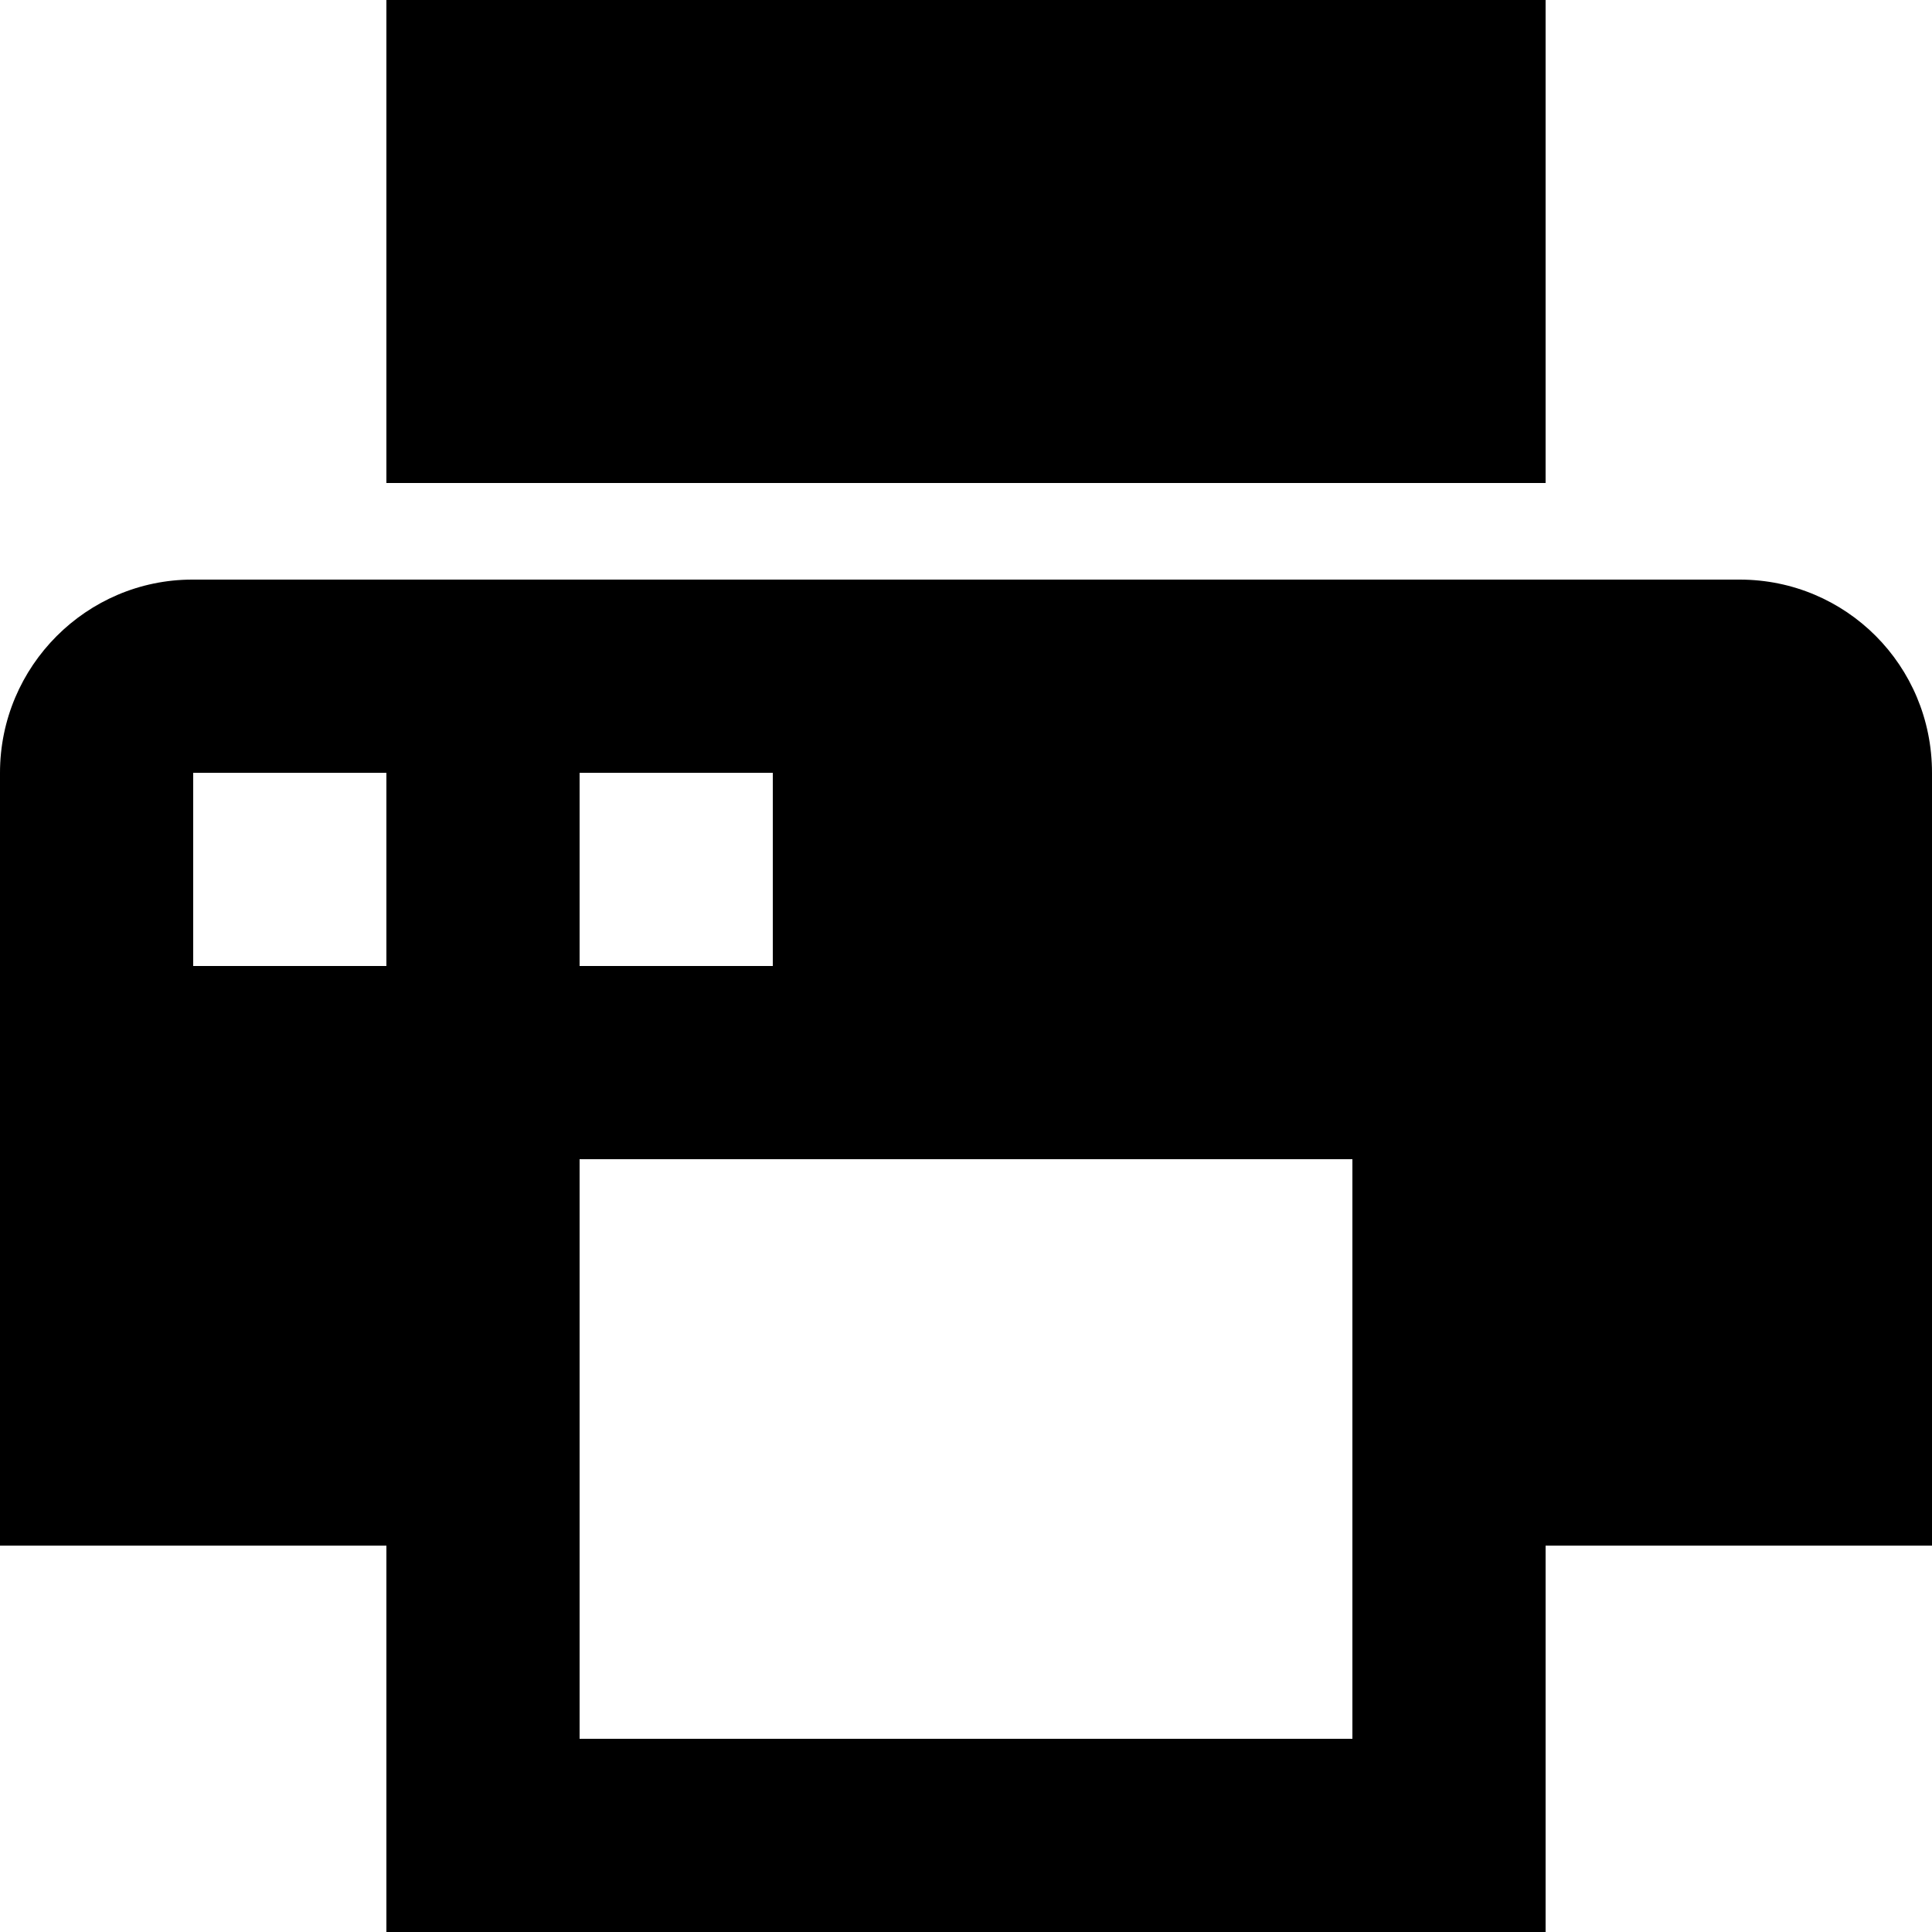
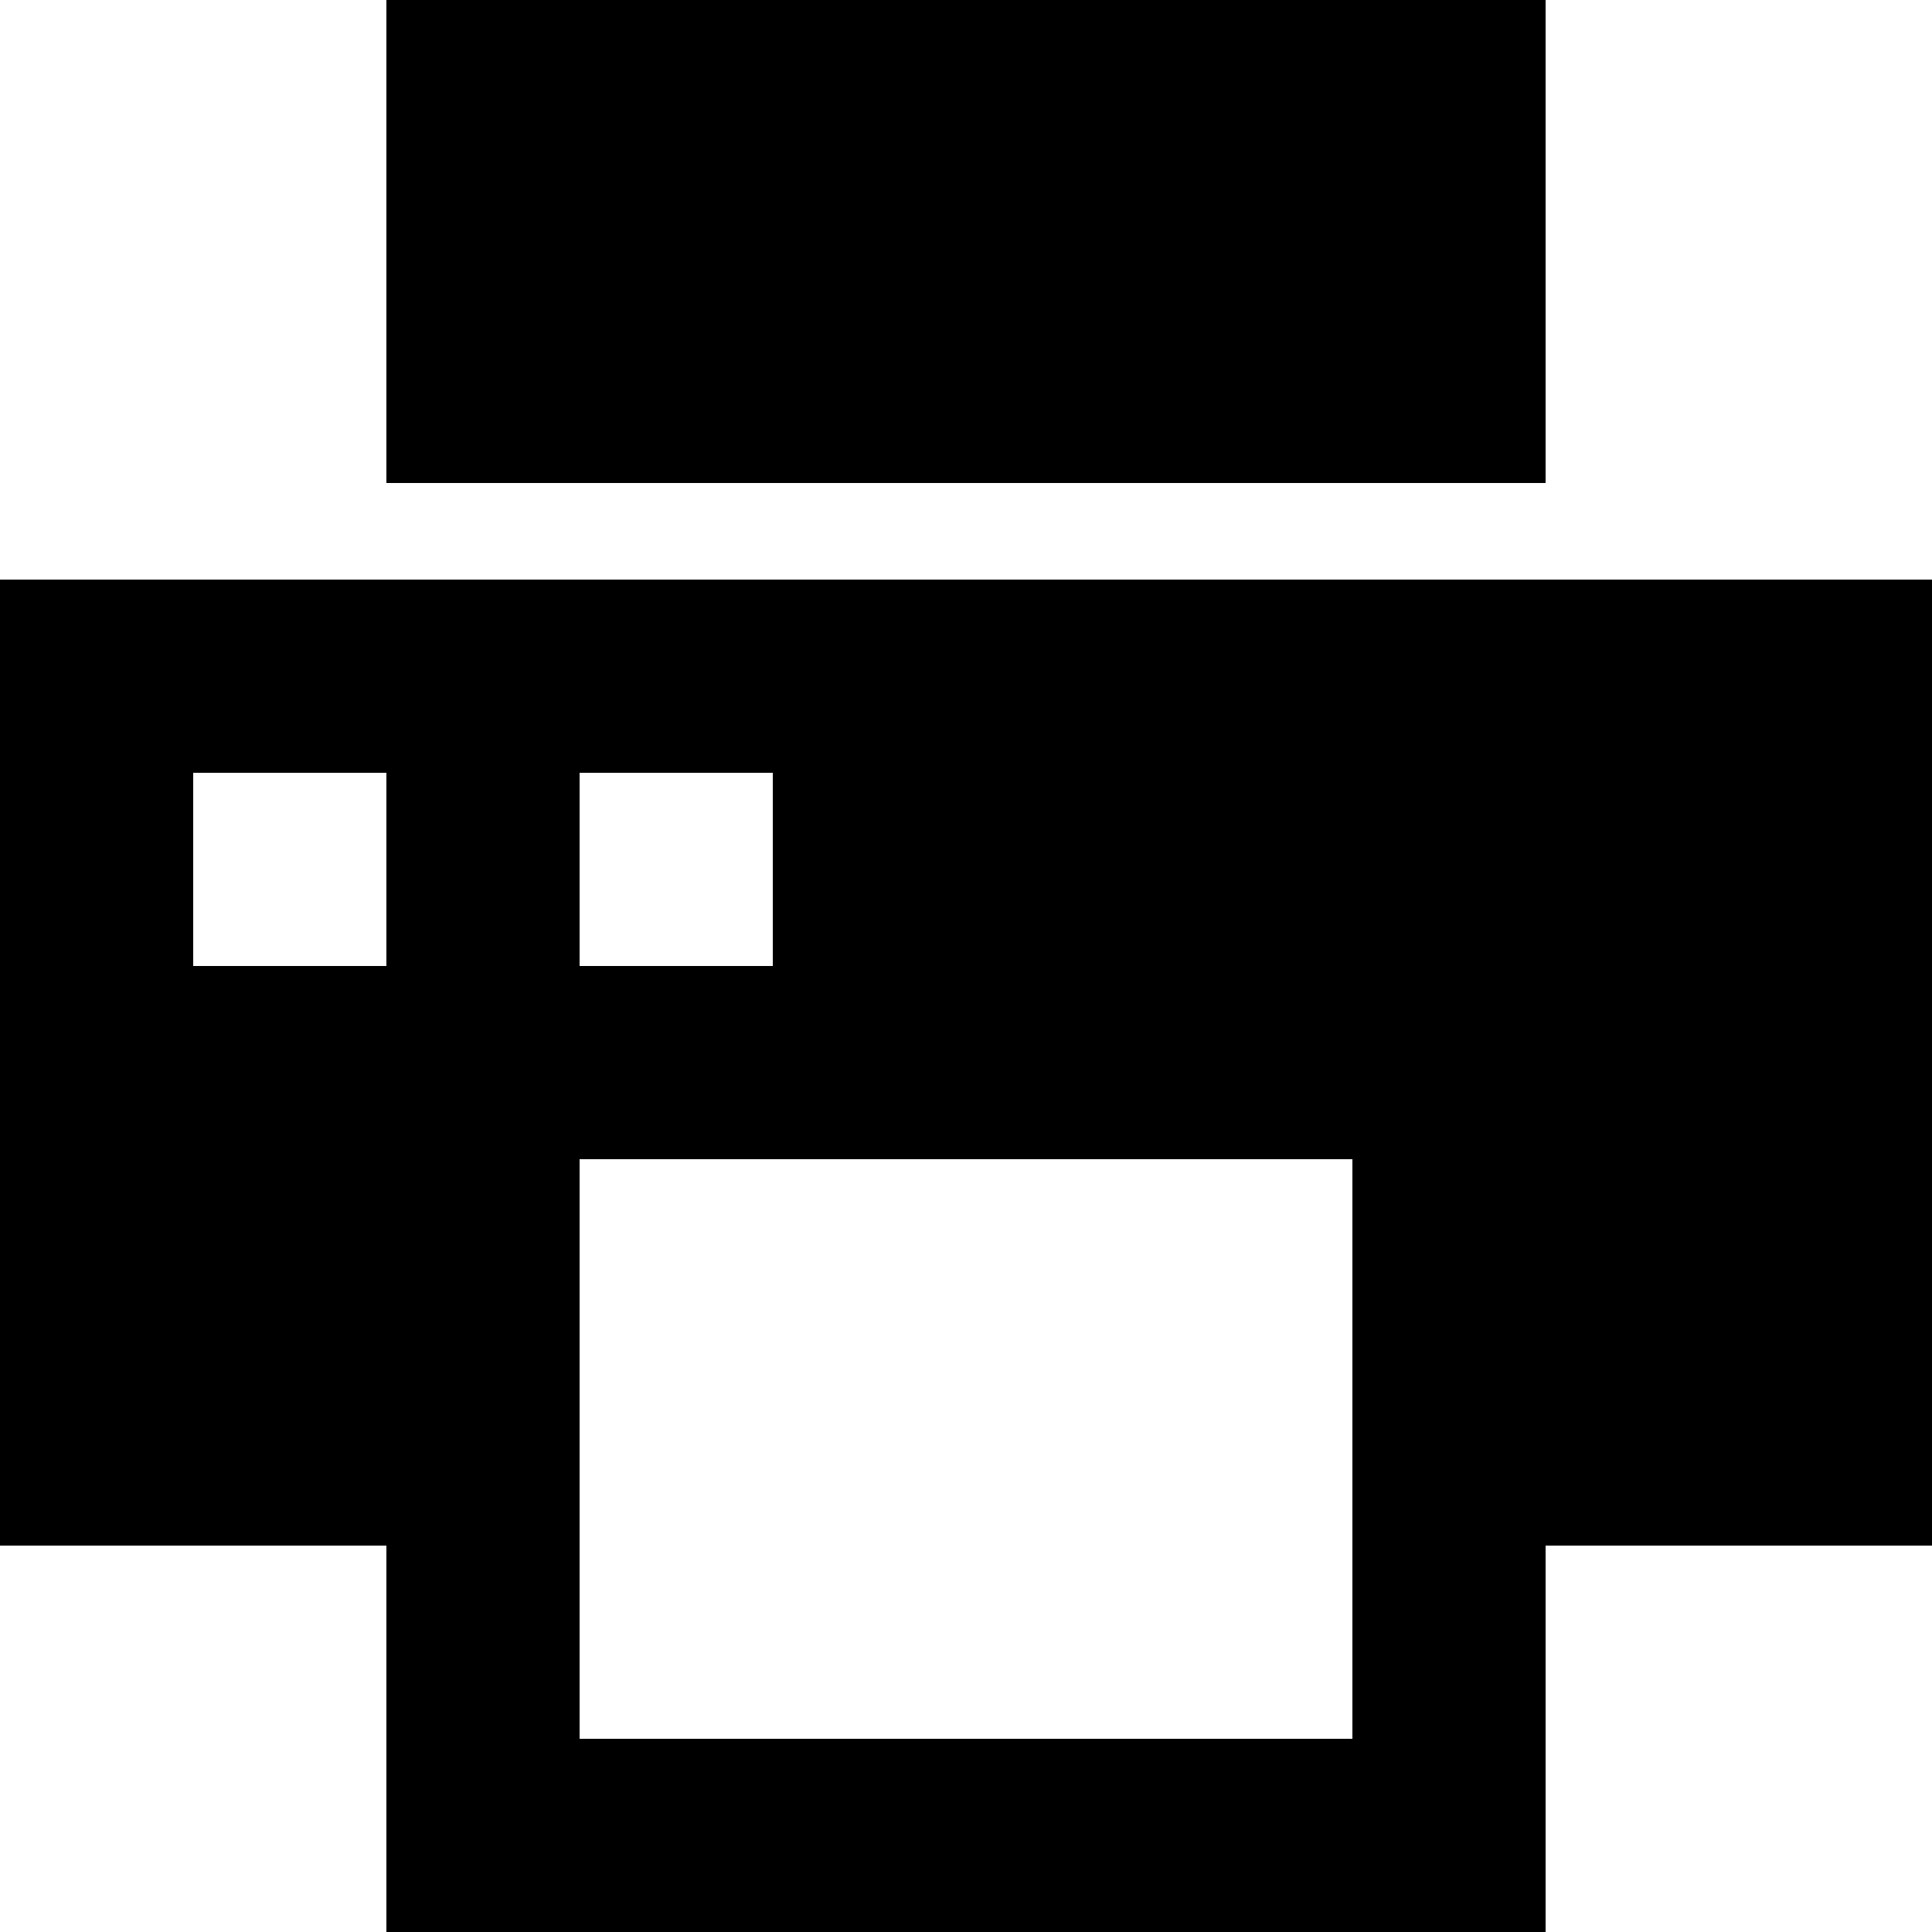
<svg xmlns="http://www.w3.org/2000/svg" width="20px" height="20px" viewBox="0 0 20 20" version="1.1">
  <defs />
  <g id="Page-1" stroke="none" stroke-width="1" fill="none" fill-rule="evenodd">
    <g id="printer" fill="#000000">
-       <path d="M16,16 L20,16 L20,8 C20,6.887 19.109,6 18.009,6 L1.991,6 C0.898,6 0,6.895 0,8 L0,16 L4,16 L4,10 L16,10 L16,16 Z M4,10 L16,10 L16,20 L4,20 L4,10 Z M6,12 L14,12 L14,18 L6,18 L6,12 Z M4,0 L16,0 L16,5 L4,5 L4,0 Z M2,8 L4,8 L4,10 L2,10 L2,8 Z M6,8 L8,8 L8,10 L6,10 L6,8 Z" id="Combined-Shape" />
+       <path d="M16,16 L20,16 L20,6 L0,6 L0,16 L4,16 L4,10 L16,10 L16,16 Z M4,10 L16,10 L16,20 L4,20 L4,10 Z M6,12 L14,12 L14,18 L6,18 L6,12 Z M4,0 L16,0 L16,5 L4,5 L4,0 Z M2,8 L4,8 L4,10 L2,10 L2,8 Z M6,8 L8,8 L8,10 L6,10 L6,8 Z" id="Combined-Shape" />
    </g>
  </g>
</svg>
